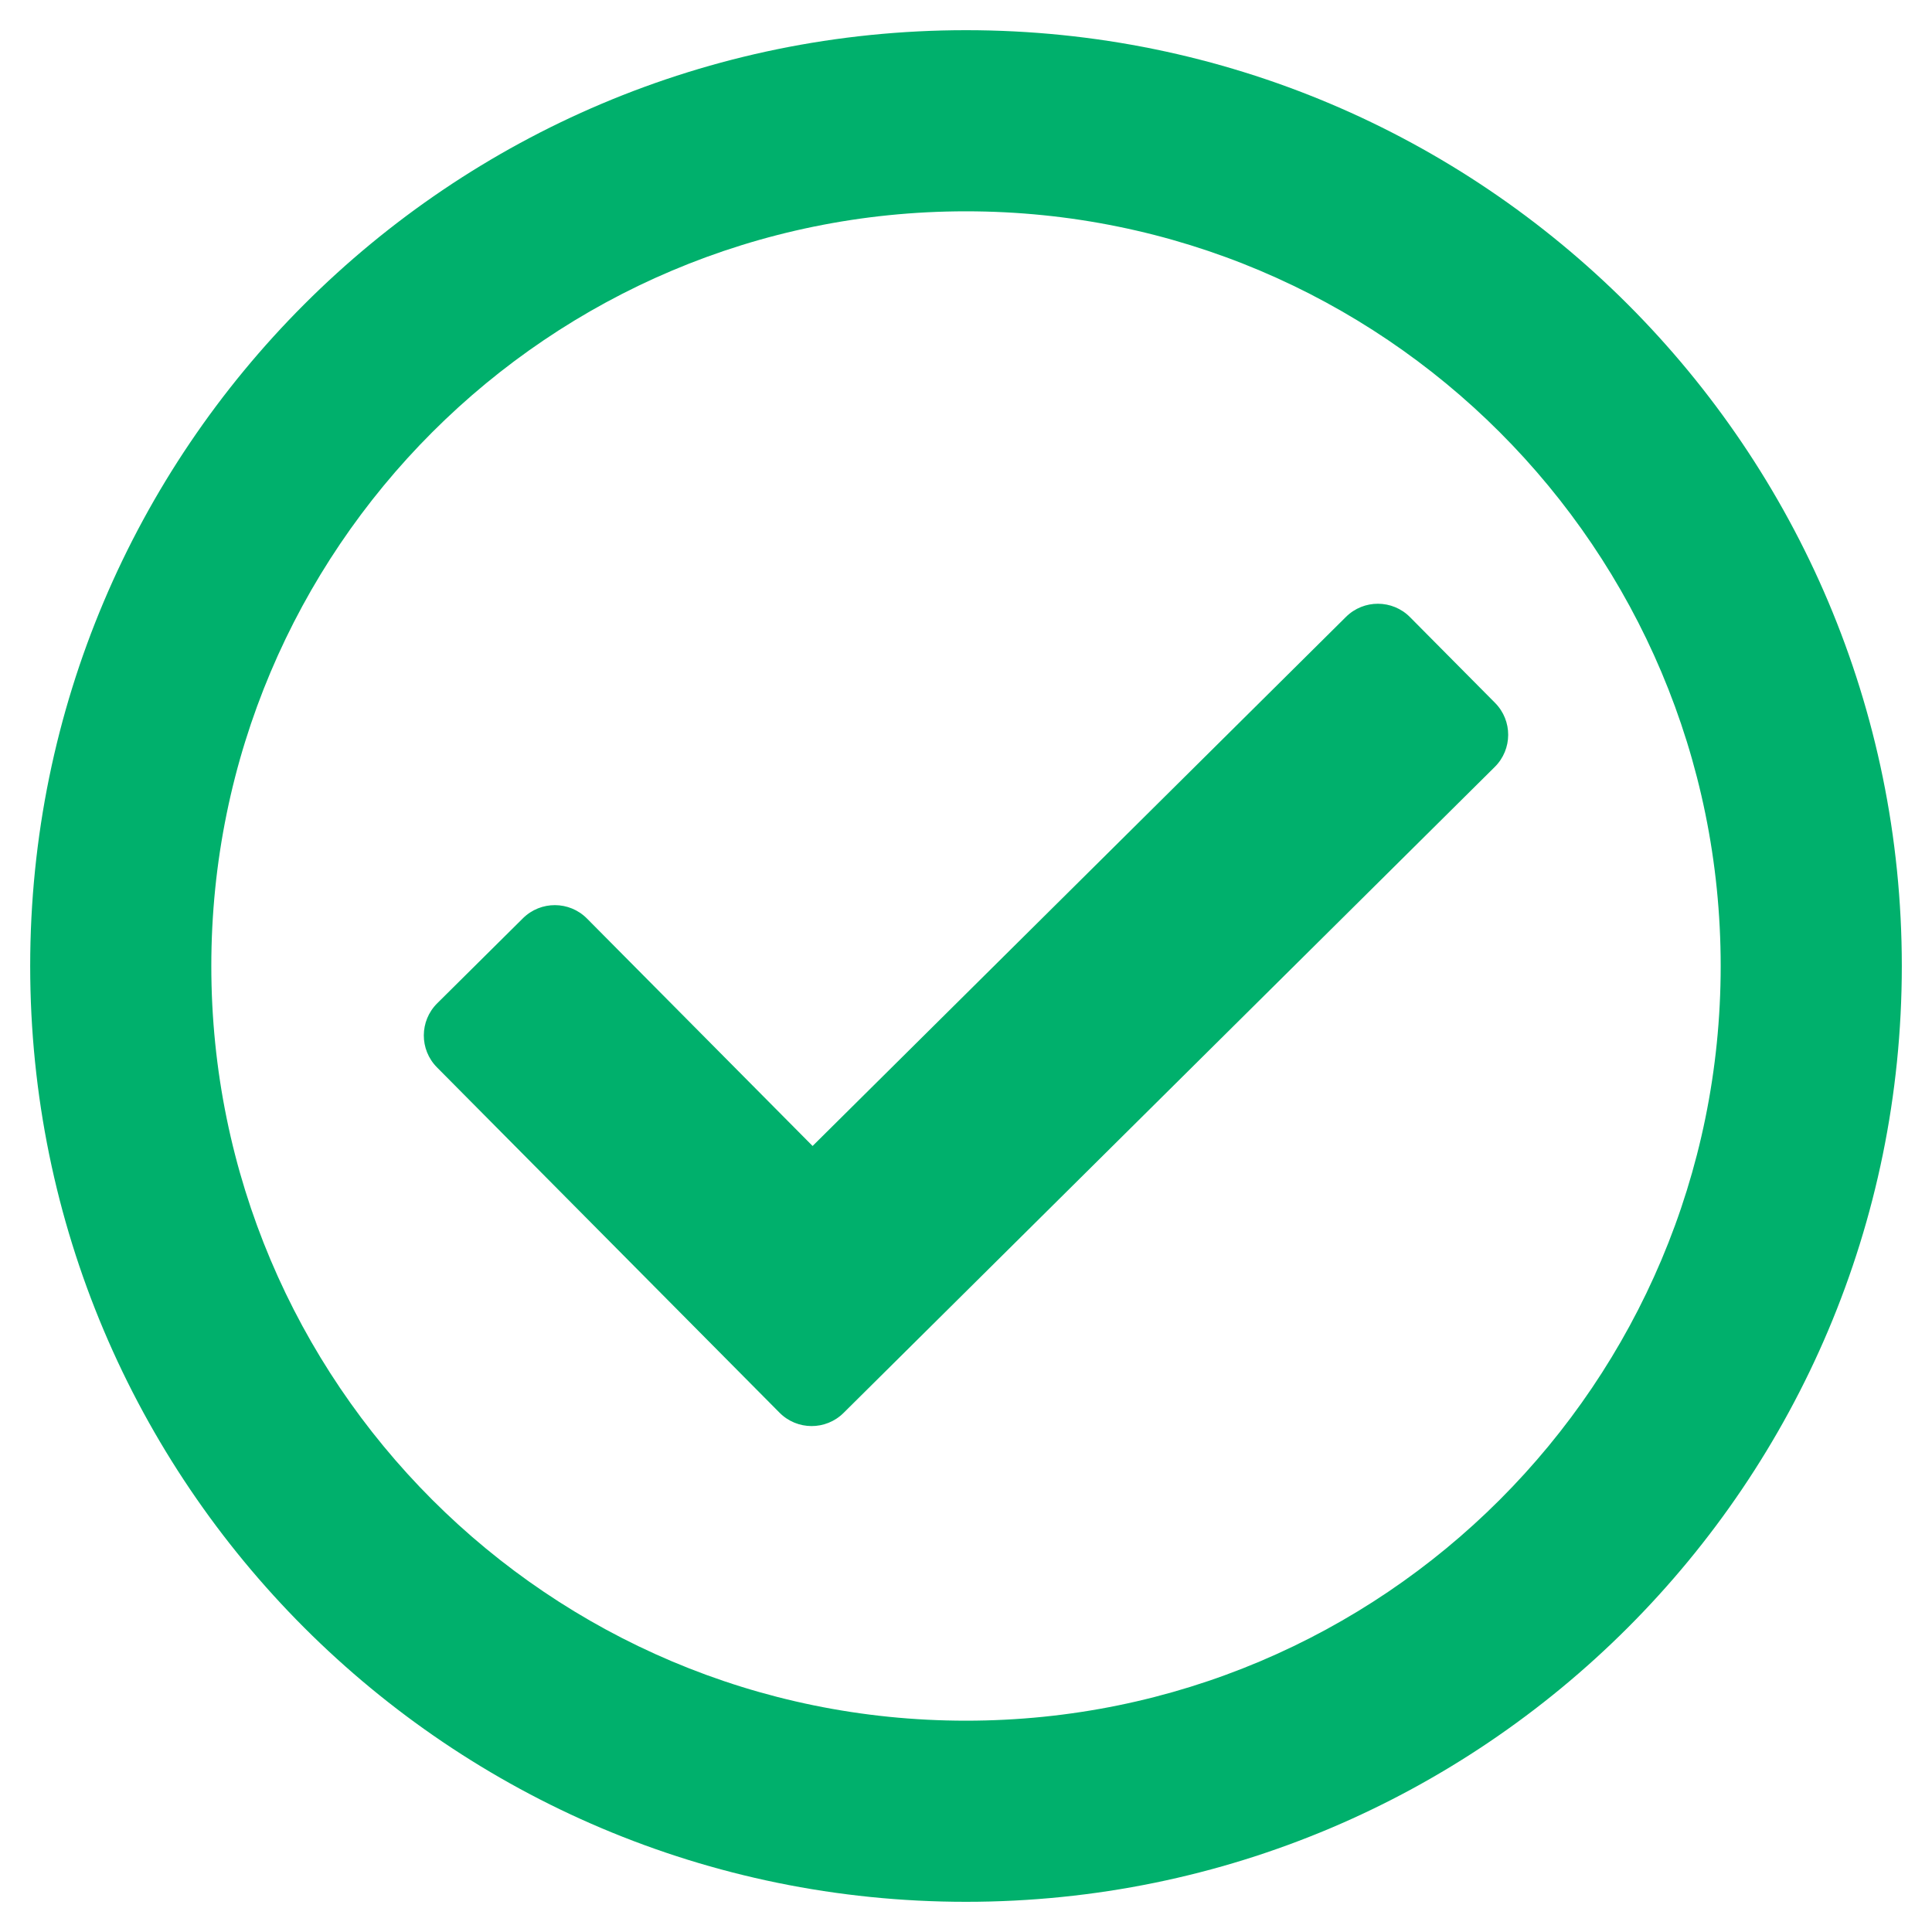
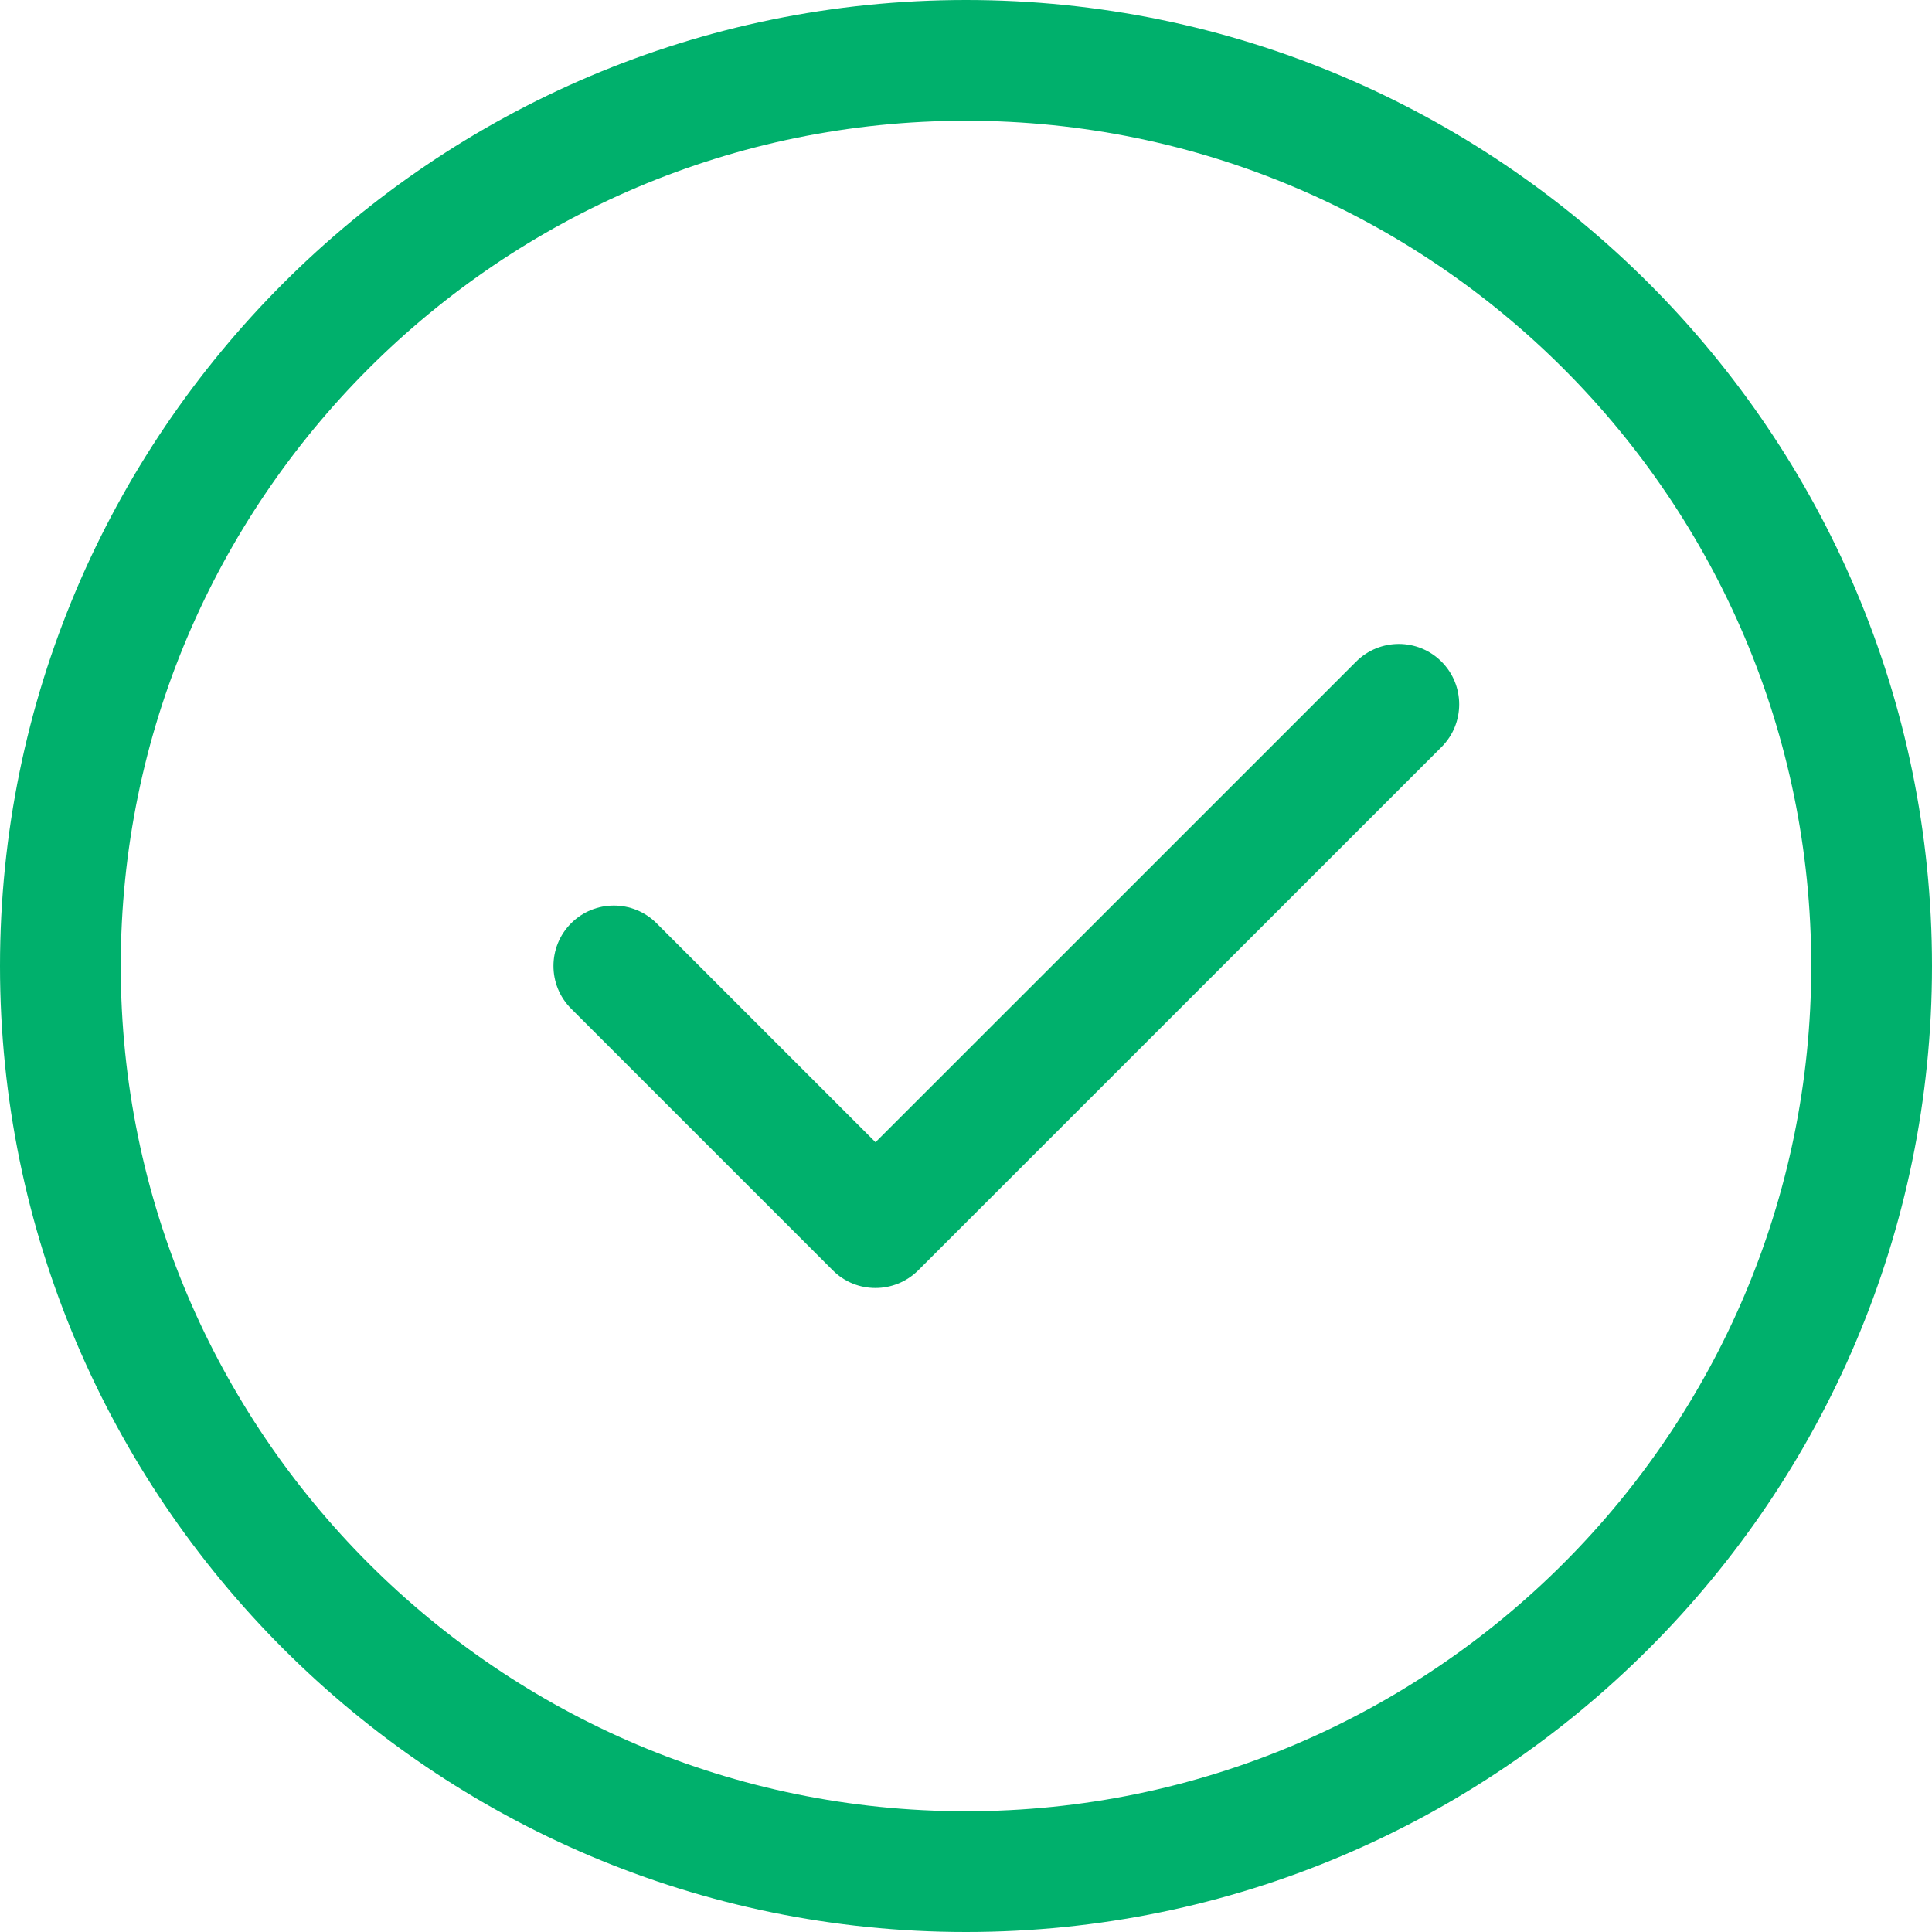
- <svg xmlns="http://www.w3.org/2000/svg" aria-hidden="true" focusable="false" data-prefix="far" data-icon="check-circle" class="svg-inline--fa fa-check-circle fa-w-16" role="img" viewBox="0 0 512 512">
-   <path fill="#00b06c" d="M256 8C119.033 8 8 119.033 8 256s111.033 248 248 248 248-111.033 248-248S392.967 8 256 8zm0 48c110.532 0 200 89.451 200 200 0 110.532-89.451 200-200 200-110.532 0-200-89.451-200-200 0-110.532 89.451-200 200-200m140.204 130.267l-22.536-22.718c-4.667-4.705-12.265-4.736-16.97-.068L215.346 303.697l-59.792-60.277c-4.667-4.705-12.265-4.736-16.97-.069l-22.719 22.536c-4.705 4.667-4.736 12.265-.068 16.971l90.781 91.516c4.667 4.705 12.265 4.736 16.97.068l172.589-171.204c4.704-4.668 4.734-12.266.067-16.971z" />
+ <svg xmlns="http://www.w3.org/2000/svg" height="512pt" viewBox="0 0 512 512" width="512pt">
+   <path fill="#00b06c" d="m256 512c-141.164 0-256-114.836-256-256s114.836-256 256-256 256 114.836 256 256-114.836 256-256 256zm0-480c-123.52 0-224 100.48-224 224s100.48 224 224 224 224-100.48 224-224-100.48-224-224-224zm0 0" />
+   <path fill="#00b06c" d="m232 341.332c-4.098 0-8.191-1.555-11.309-4.691l-69.332-69.332c-6.25-6.254-6.25-16.387 0-22.637s16.383-6.25 22.637 0l58.023 58.027 127.363-127.359c6.25-6.25 16.383-6.25 22.633 0s6.25 16.383 0 22.633l-138.668 138.668c-3.156 3.137-7.25 4.691-11.348 4.691zm0 0" />
</svg>
